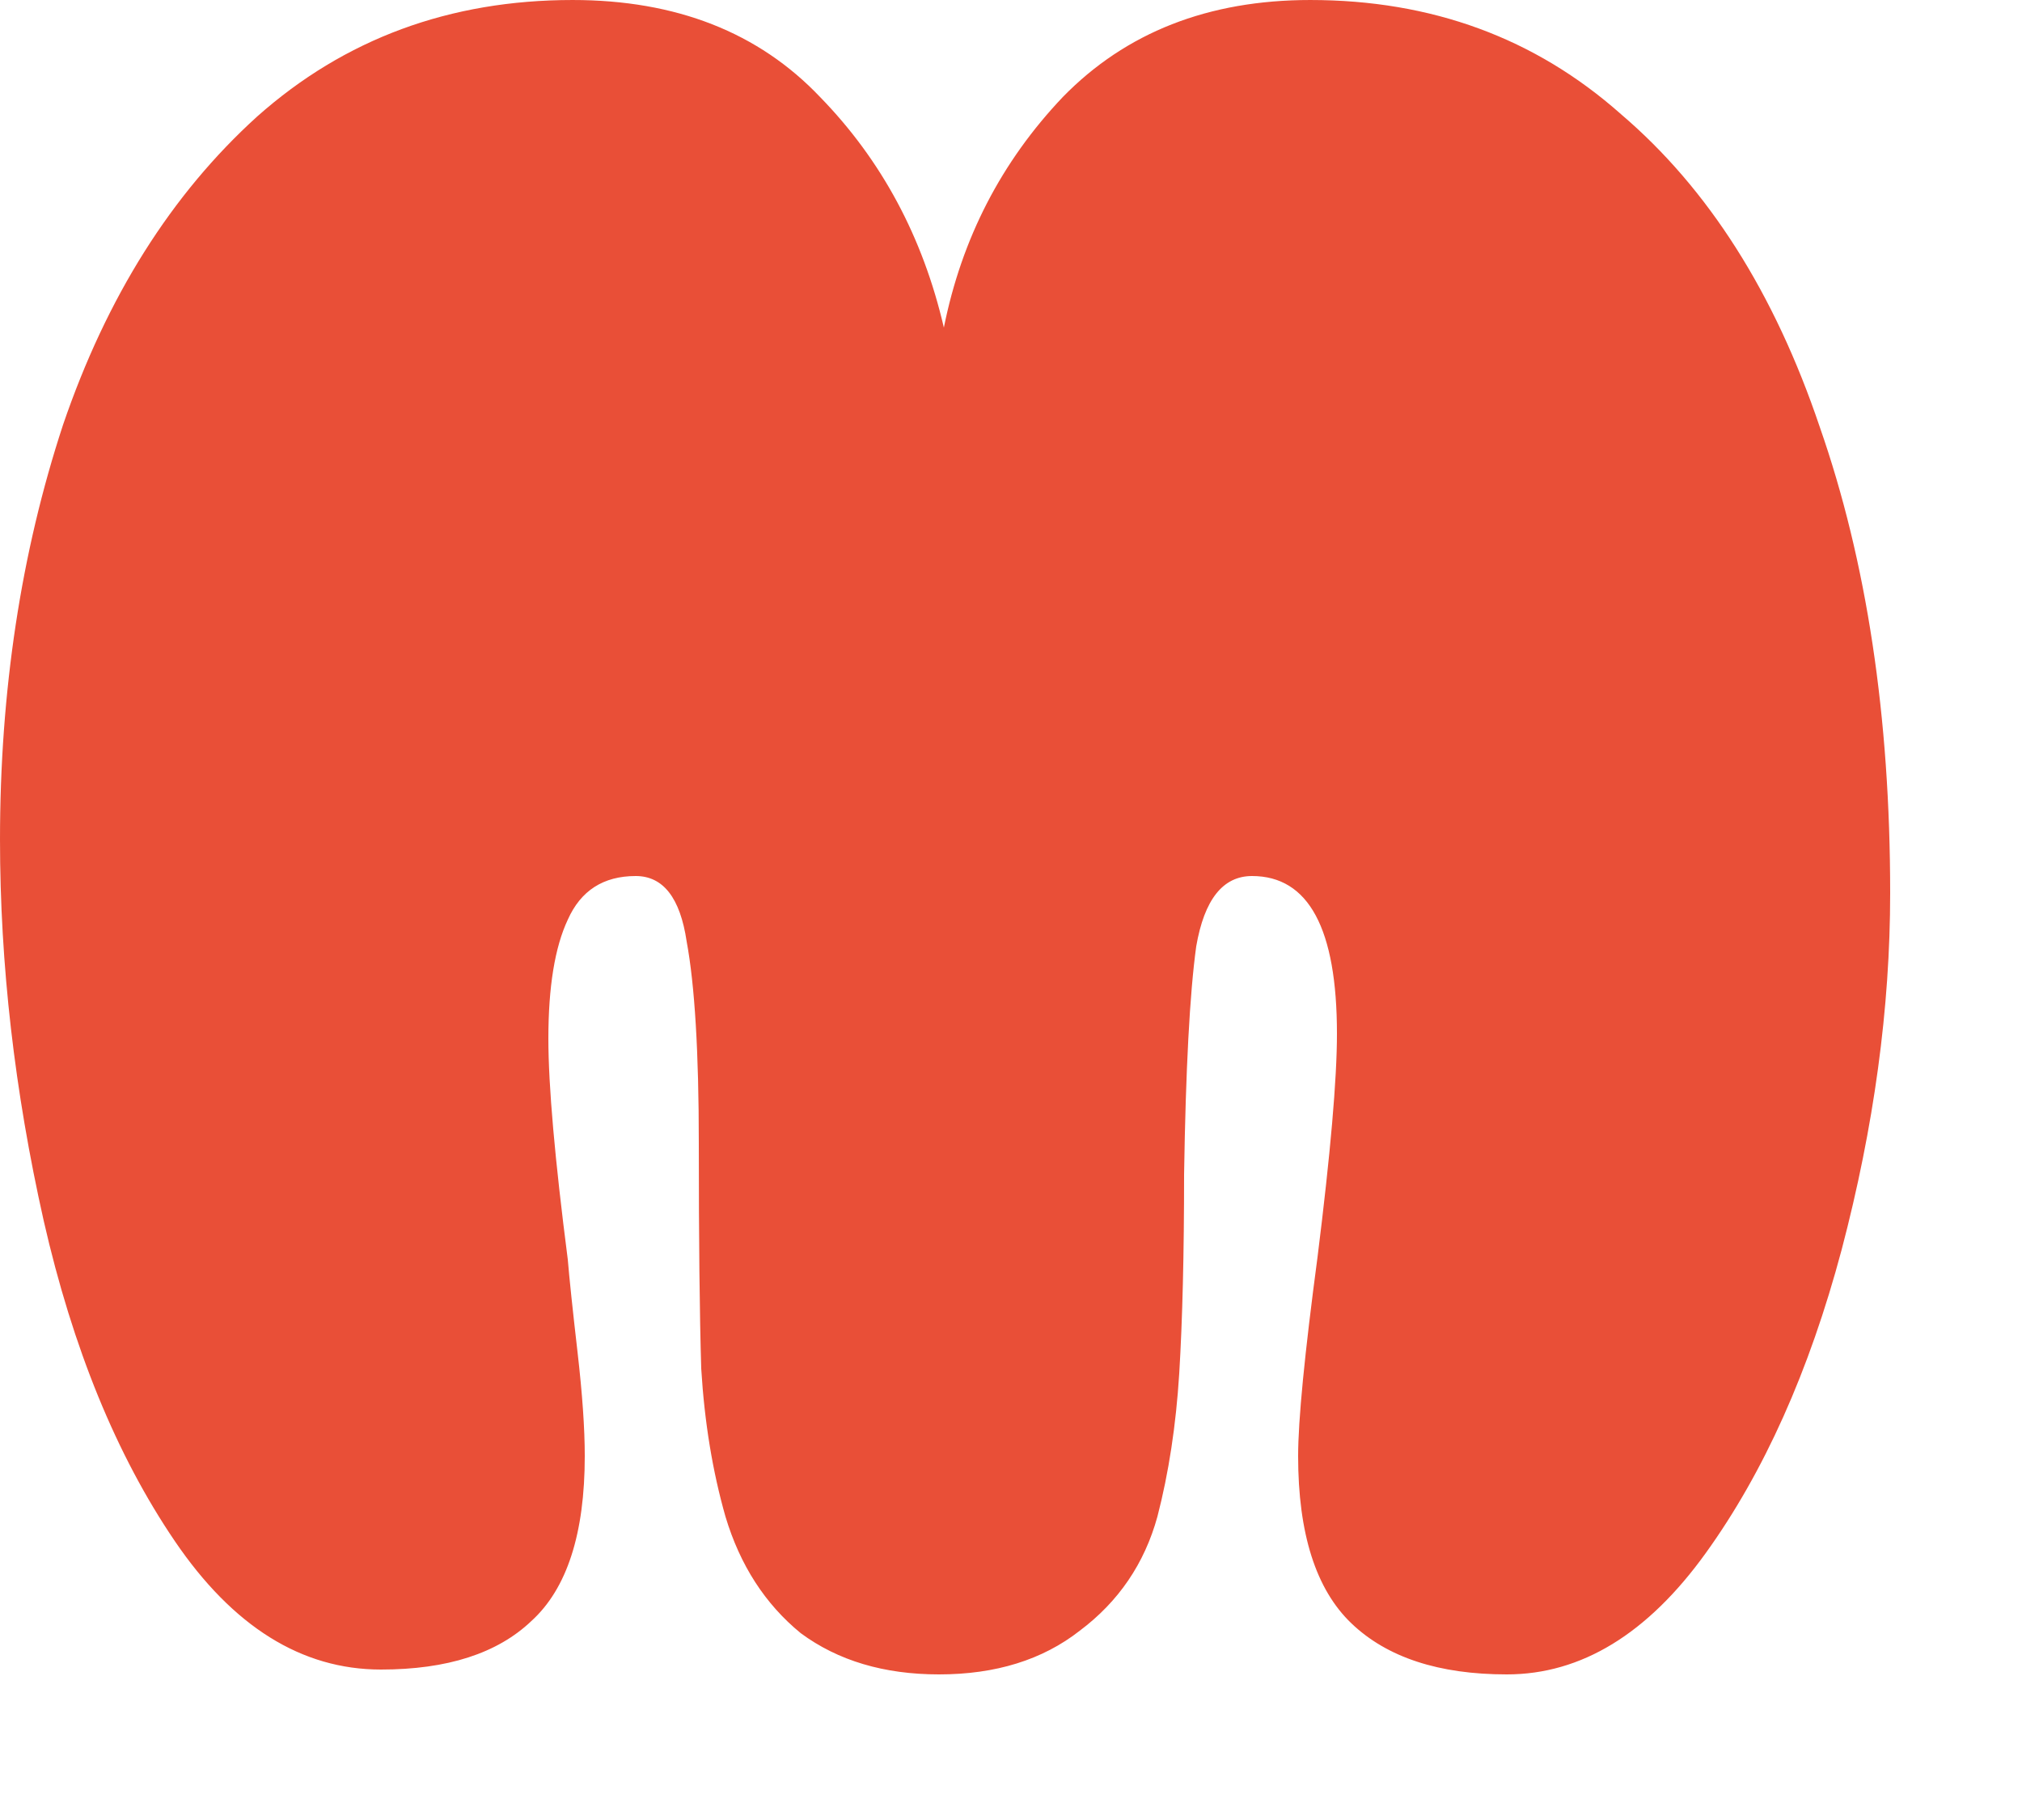
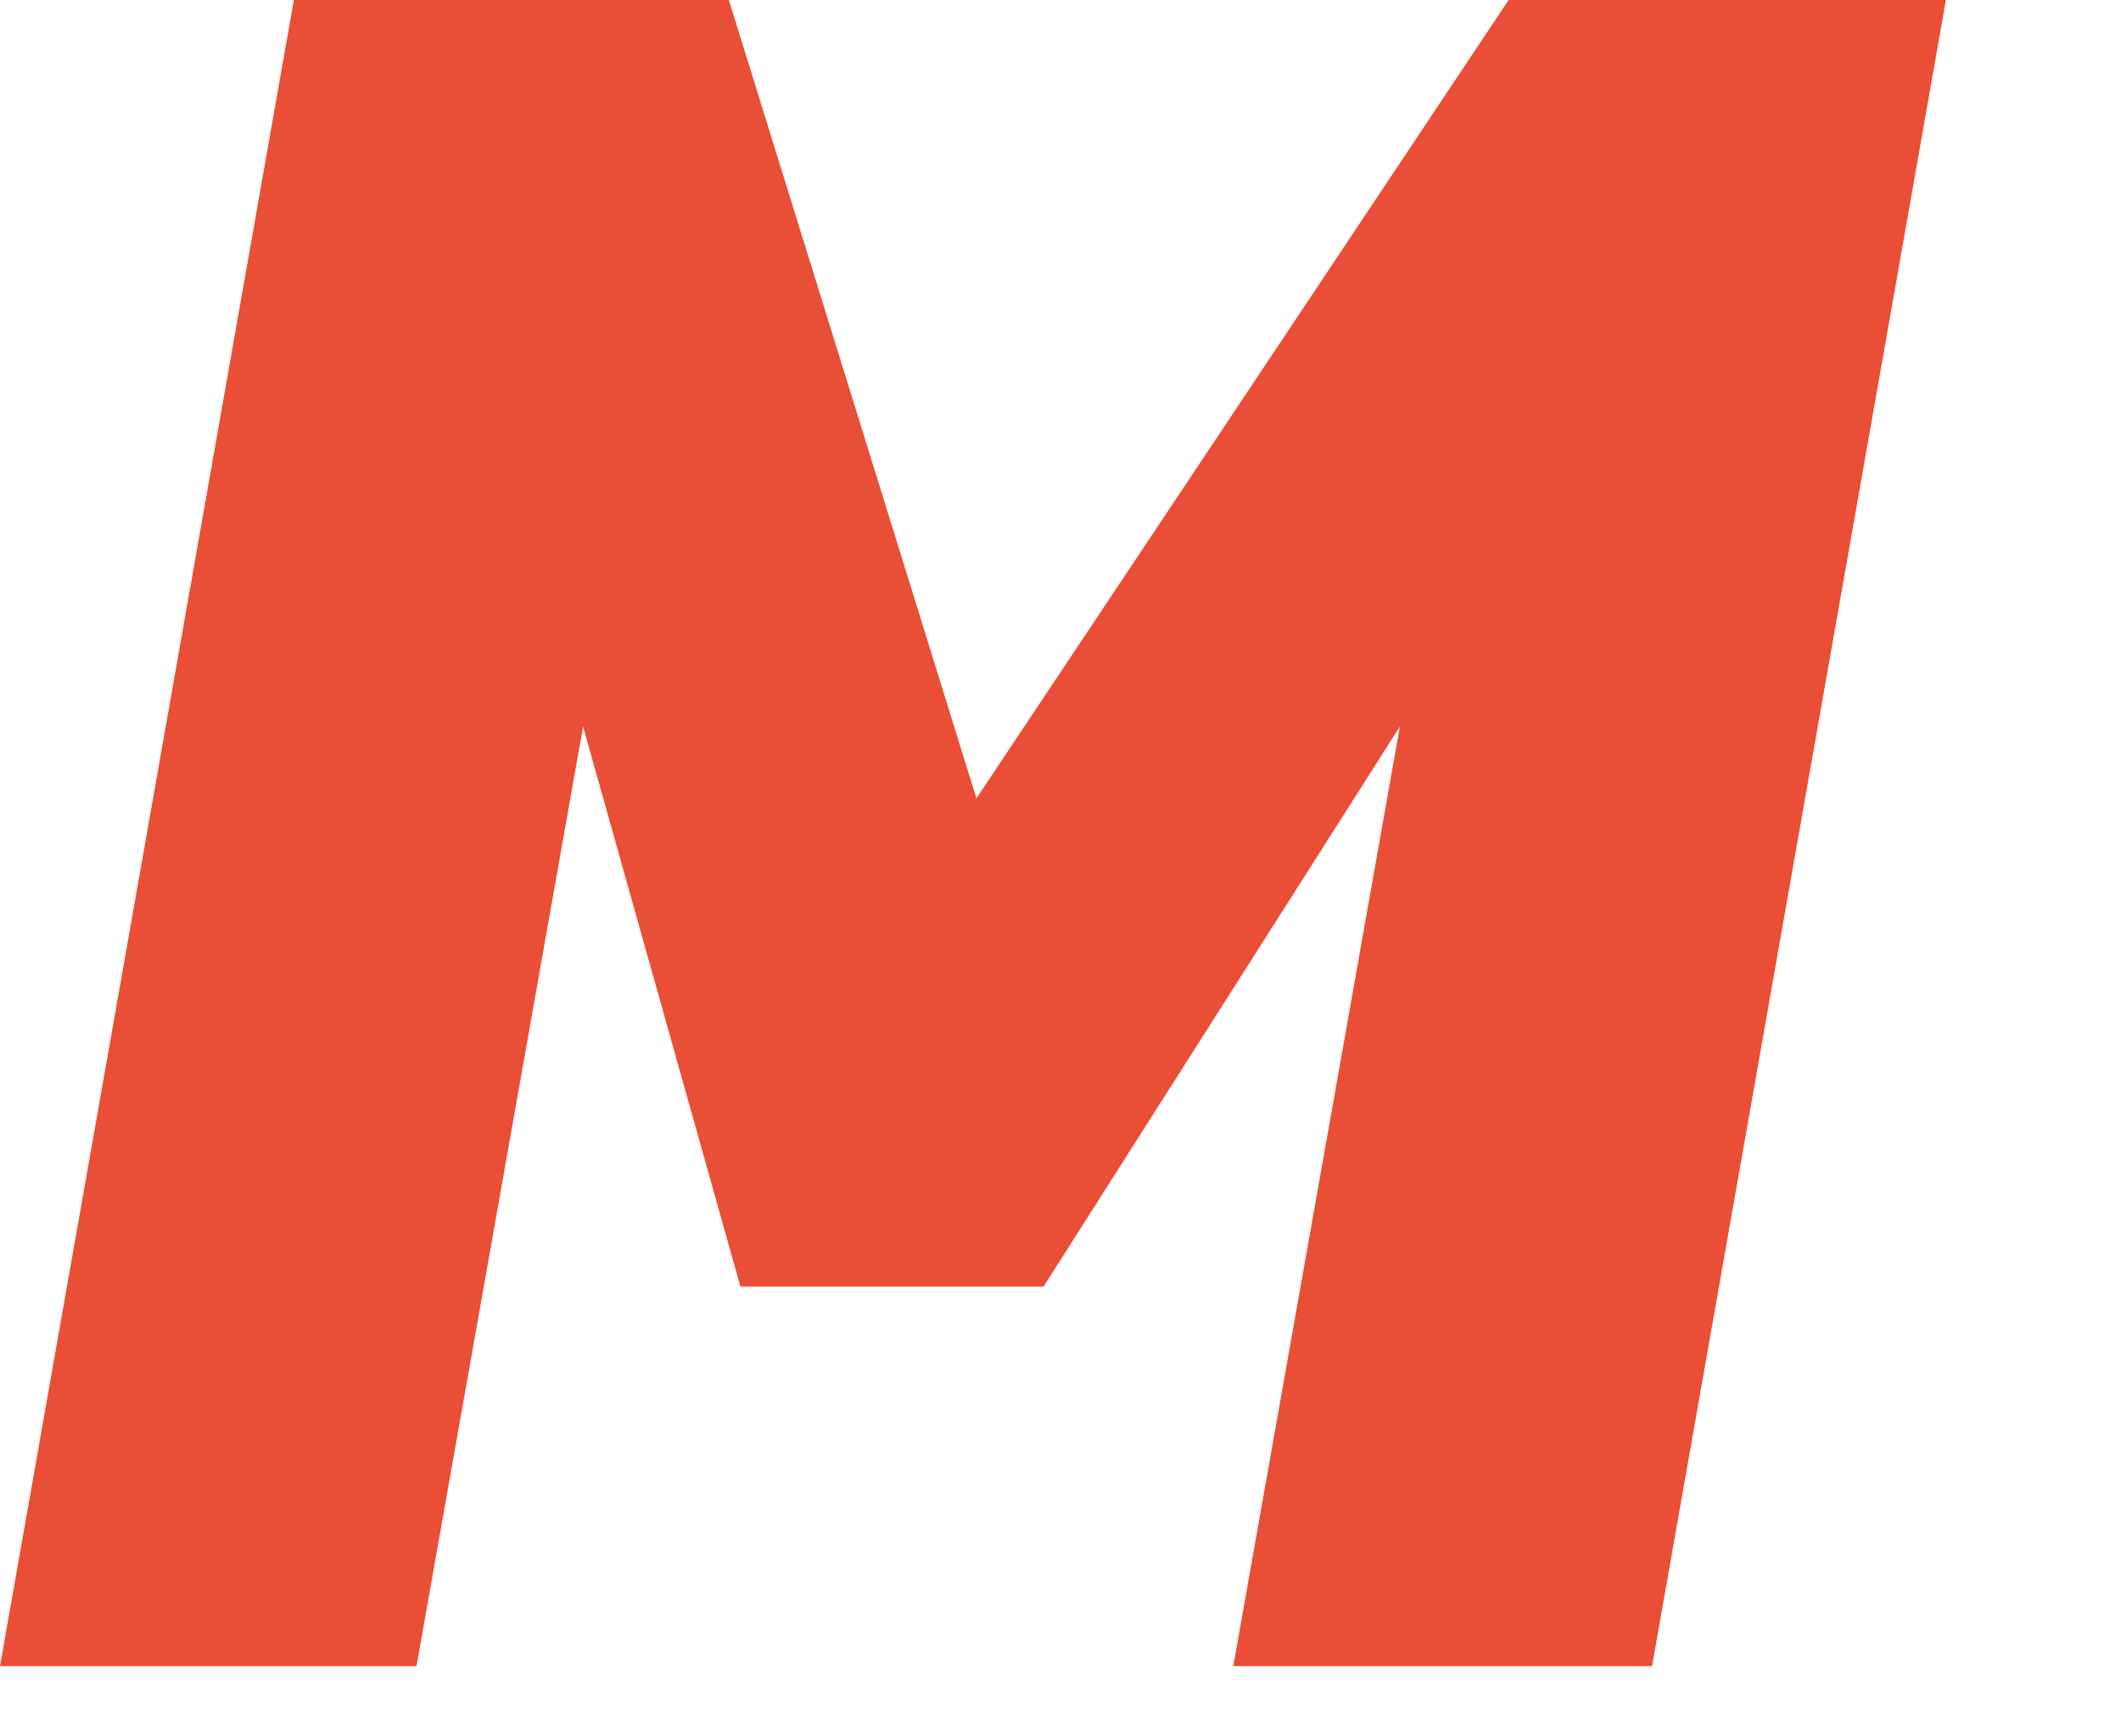
- <svg xmlns="http://www.w3.org/2000/svg" width="10" height="9" viewBox="0 0 10 9" fill="none">
-   <path d="M4.644 8.28C4.372 8.28 4.144 8.212 3.96 8.076C3.784 7.932 3.66 7.74 3.588 7.5C3.524 7.276 3.484 7.032 3.468 6.768C3.46 6.504 3.456 6.132 3.456 5.652C3.456 5.204 3.436 4.872 3.396 4.656C3.364 4.44 3.28 4.332 3.144 4.332C2.984 4.332 2.872 4.404 2.808 4.548C2.744 4.684 2.712 4.88 2.712 5.136C2.712 5.368 2.744 5.732 2.808 6.228C2.816 6.324 2.832 6.476 2.856 6.684C2.88 6.892 2.892 7.064 2.892 7.2C2.892 7.584 2.804 7.856 2.628 8.016C2.46 8.176 2.212 8.256 1.884 8.256C1.492 8.256 1.152 8.044 0.864 7.62C0.576 7.196 0.36 6.668 0.216 6.036C0.072 5.396 1.22115e-05 4.768 1.22115e-05 4.152C1.22115e-05 3.416 0.104 2.732 0.312 2.1C0.528 1.468 0.848 0.96 1.272 0.576C1.704 0.192 2.224 2.86102e-05 2.832 2.86102e-05C3.344 2.86102e-05 3.752 0.16 4.056 0.48C4.36 0.792 4.564 1.172 4.668 1.62C4.756 1.18 4.952 0.8 5.256 0.48C5.568 0.16 5.976 2.86102e-05 6.48 2.86102e-05C7.08 2.86102e-05 7.592 0.188 8.016 0.564C8.448 0.932 8.776 1.448 9 2.112C9.232 2.776 9.348 3.544 9.348 4.416C9.348 4.984 9.268 5.572 9.108 6.18C8.948 6.78 8.724 7.28 8.436 7.68C8.148 8.08 7.82 8.28 7.452 8.28C7.116 8.28 6.86 8.196 6.684 8.028C6.508 7.86 6.42 7.584 6.42 7.2C6.42 7.024 6.452 6.696 6.516 6.216C6.58 5.704 6.612 5.336 6.612 5.112C6.612 4.592 6.472 4.332 6.192 4.332C6.048 4.332 5.956 4.448 5.916 4.68C5.884 4.912 5.864 5.288 5.856 5.808C5.856 6.2 5.848 6.528 5.832 6.792C5.816 7.048 5.78 7.284 5.724 7.5C5.66 7.732 5.532 7.92 5.34 8.064C5.156 8.208 4.924 8.28 4.644 8.28Z" fill="#E94F37" />
+ <svg xmlns="http://www.w3.org/2000/svg" width="11" height="9" viewBox="0 0 11 9" fill="none">
+   <path d="M3.78 1.43051e-05L5.064 4.14L7.824 1.43051e-05H10.092L8.568 8.64H6.396L7.26 3.768L5.412 6.672H3.84L3.024 3.768L2.16 8.64H-2.73287e-05L1.524 1.43051e-05H3.78Z" fill="#E94F37" />
</svg>
